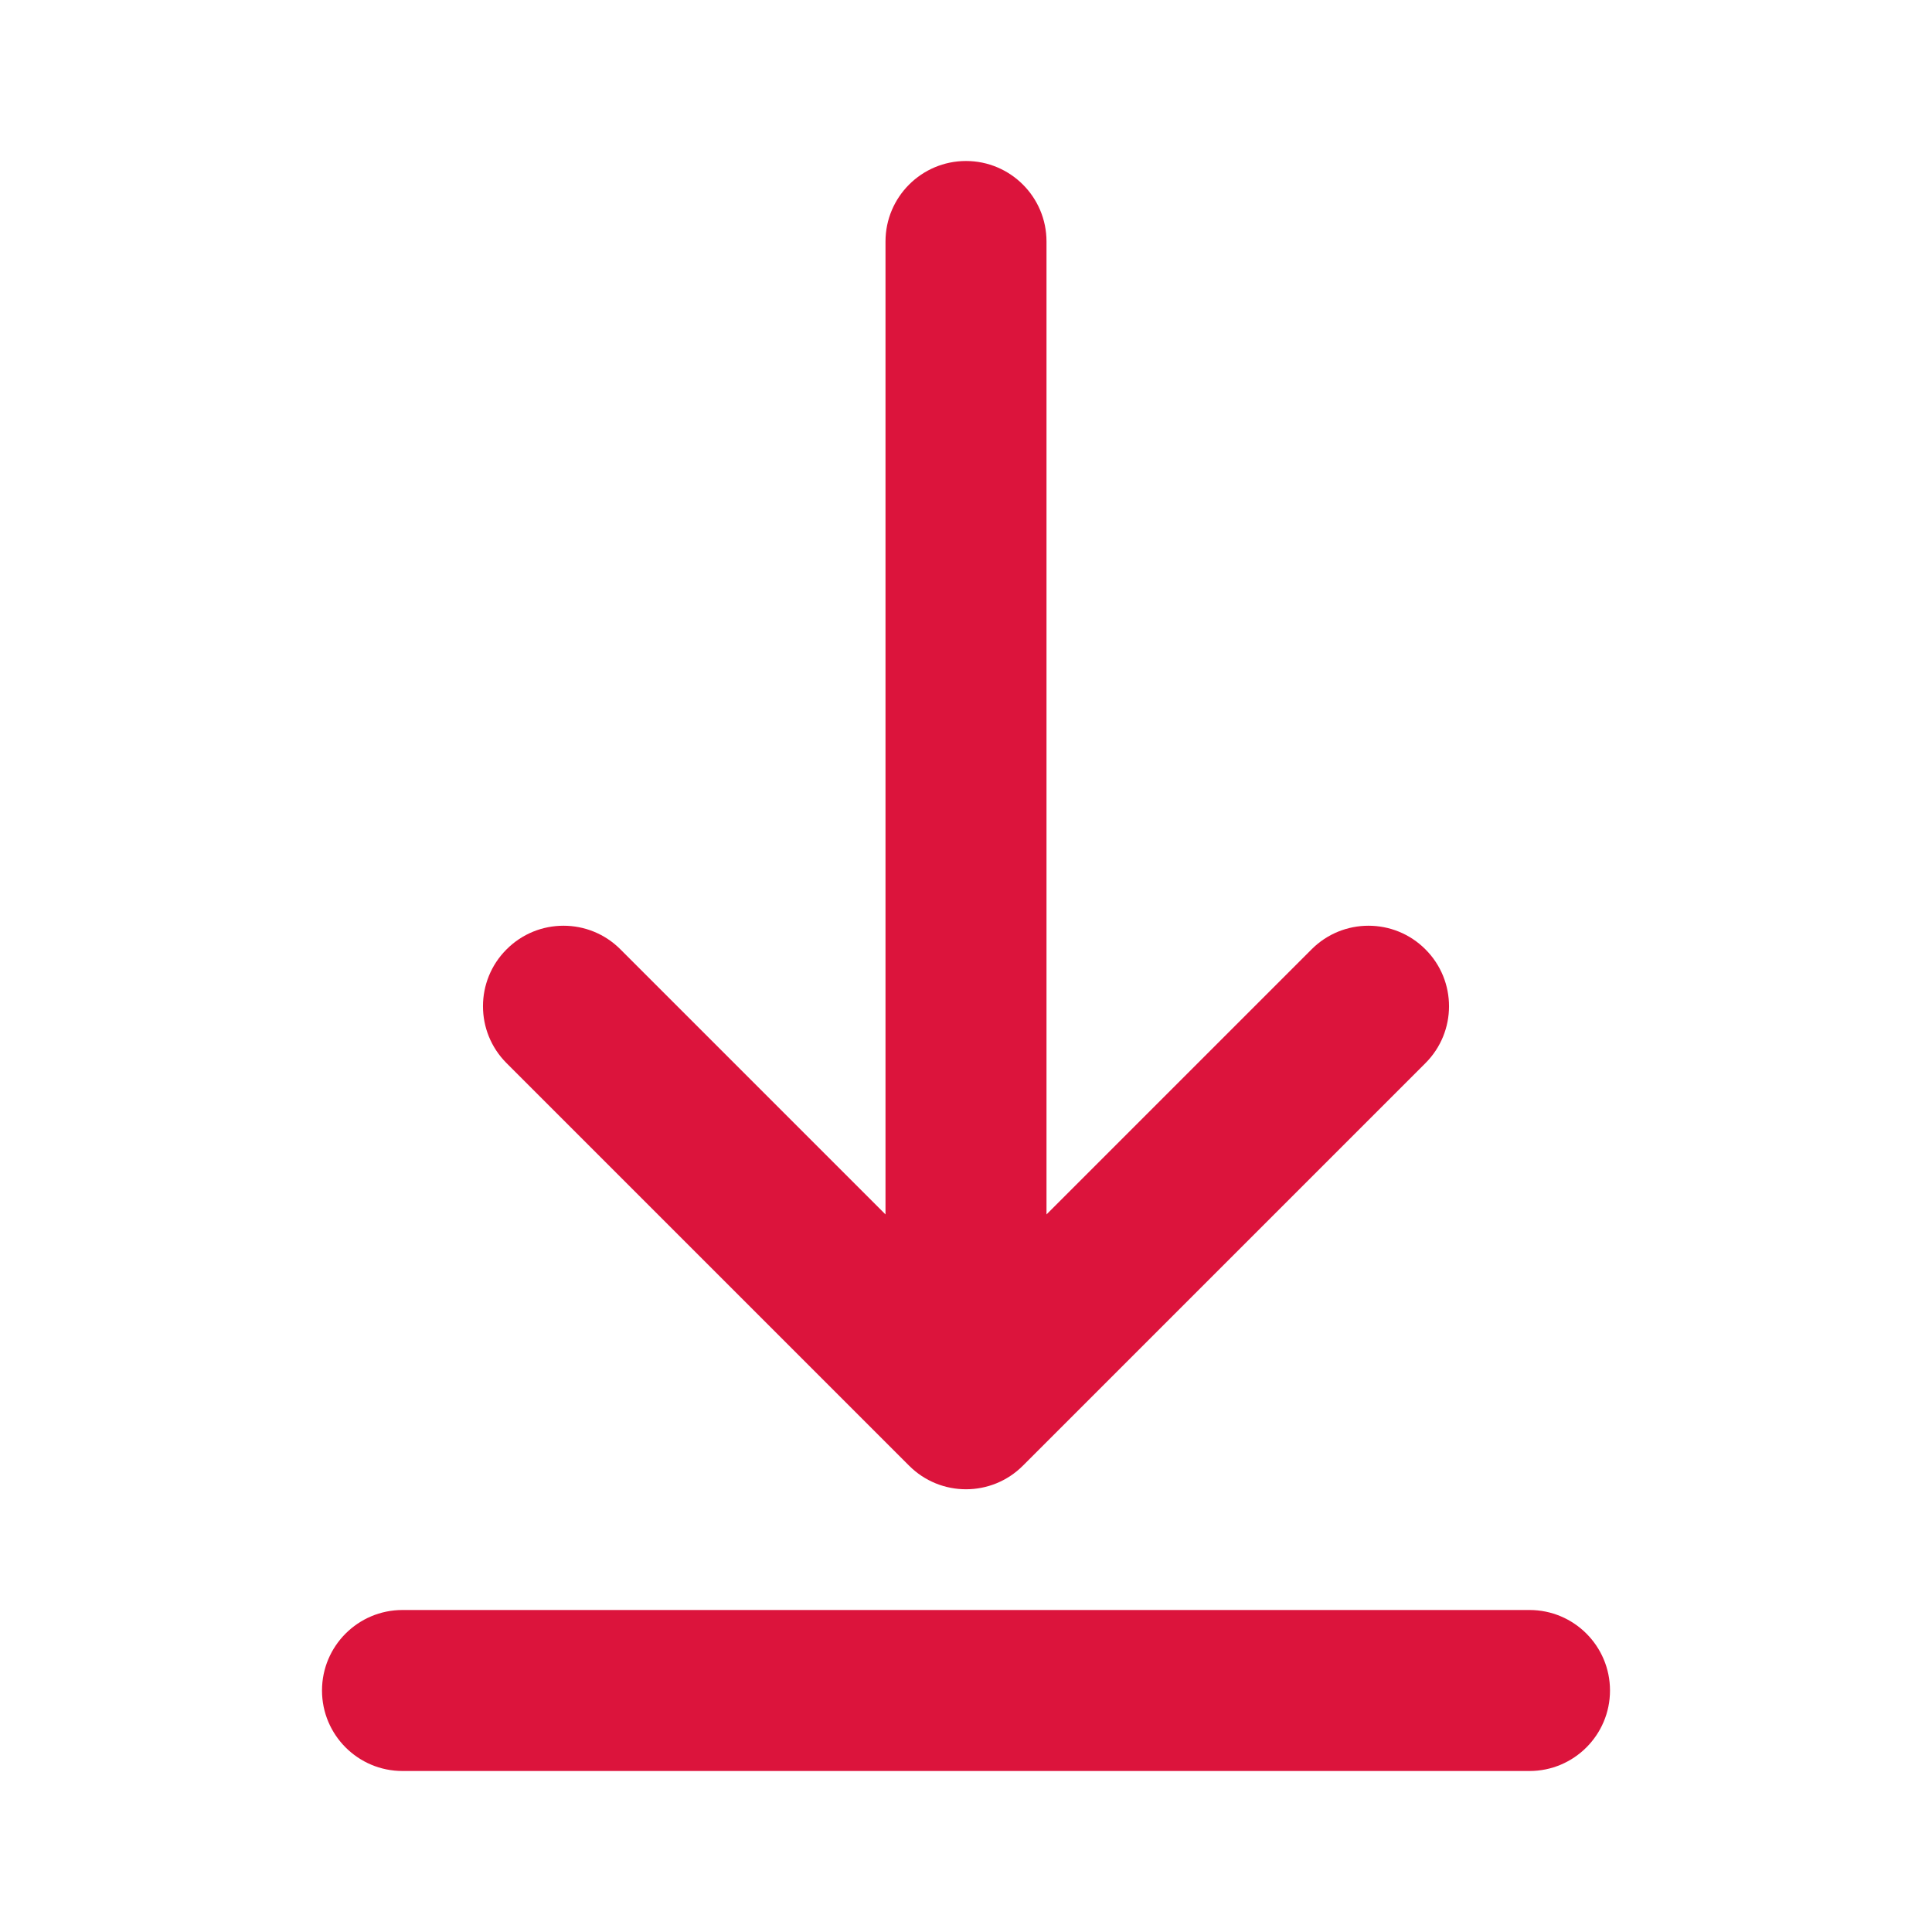
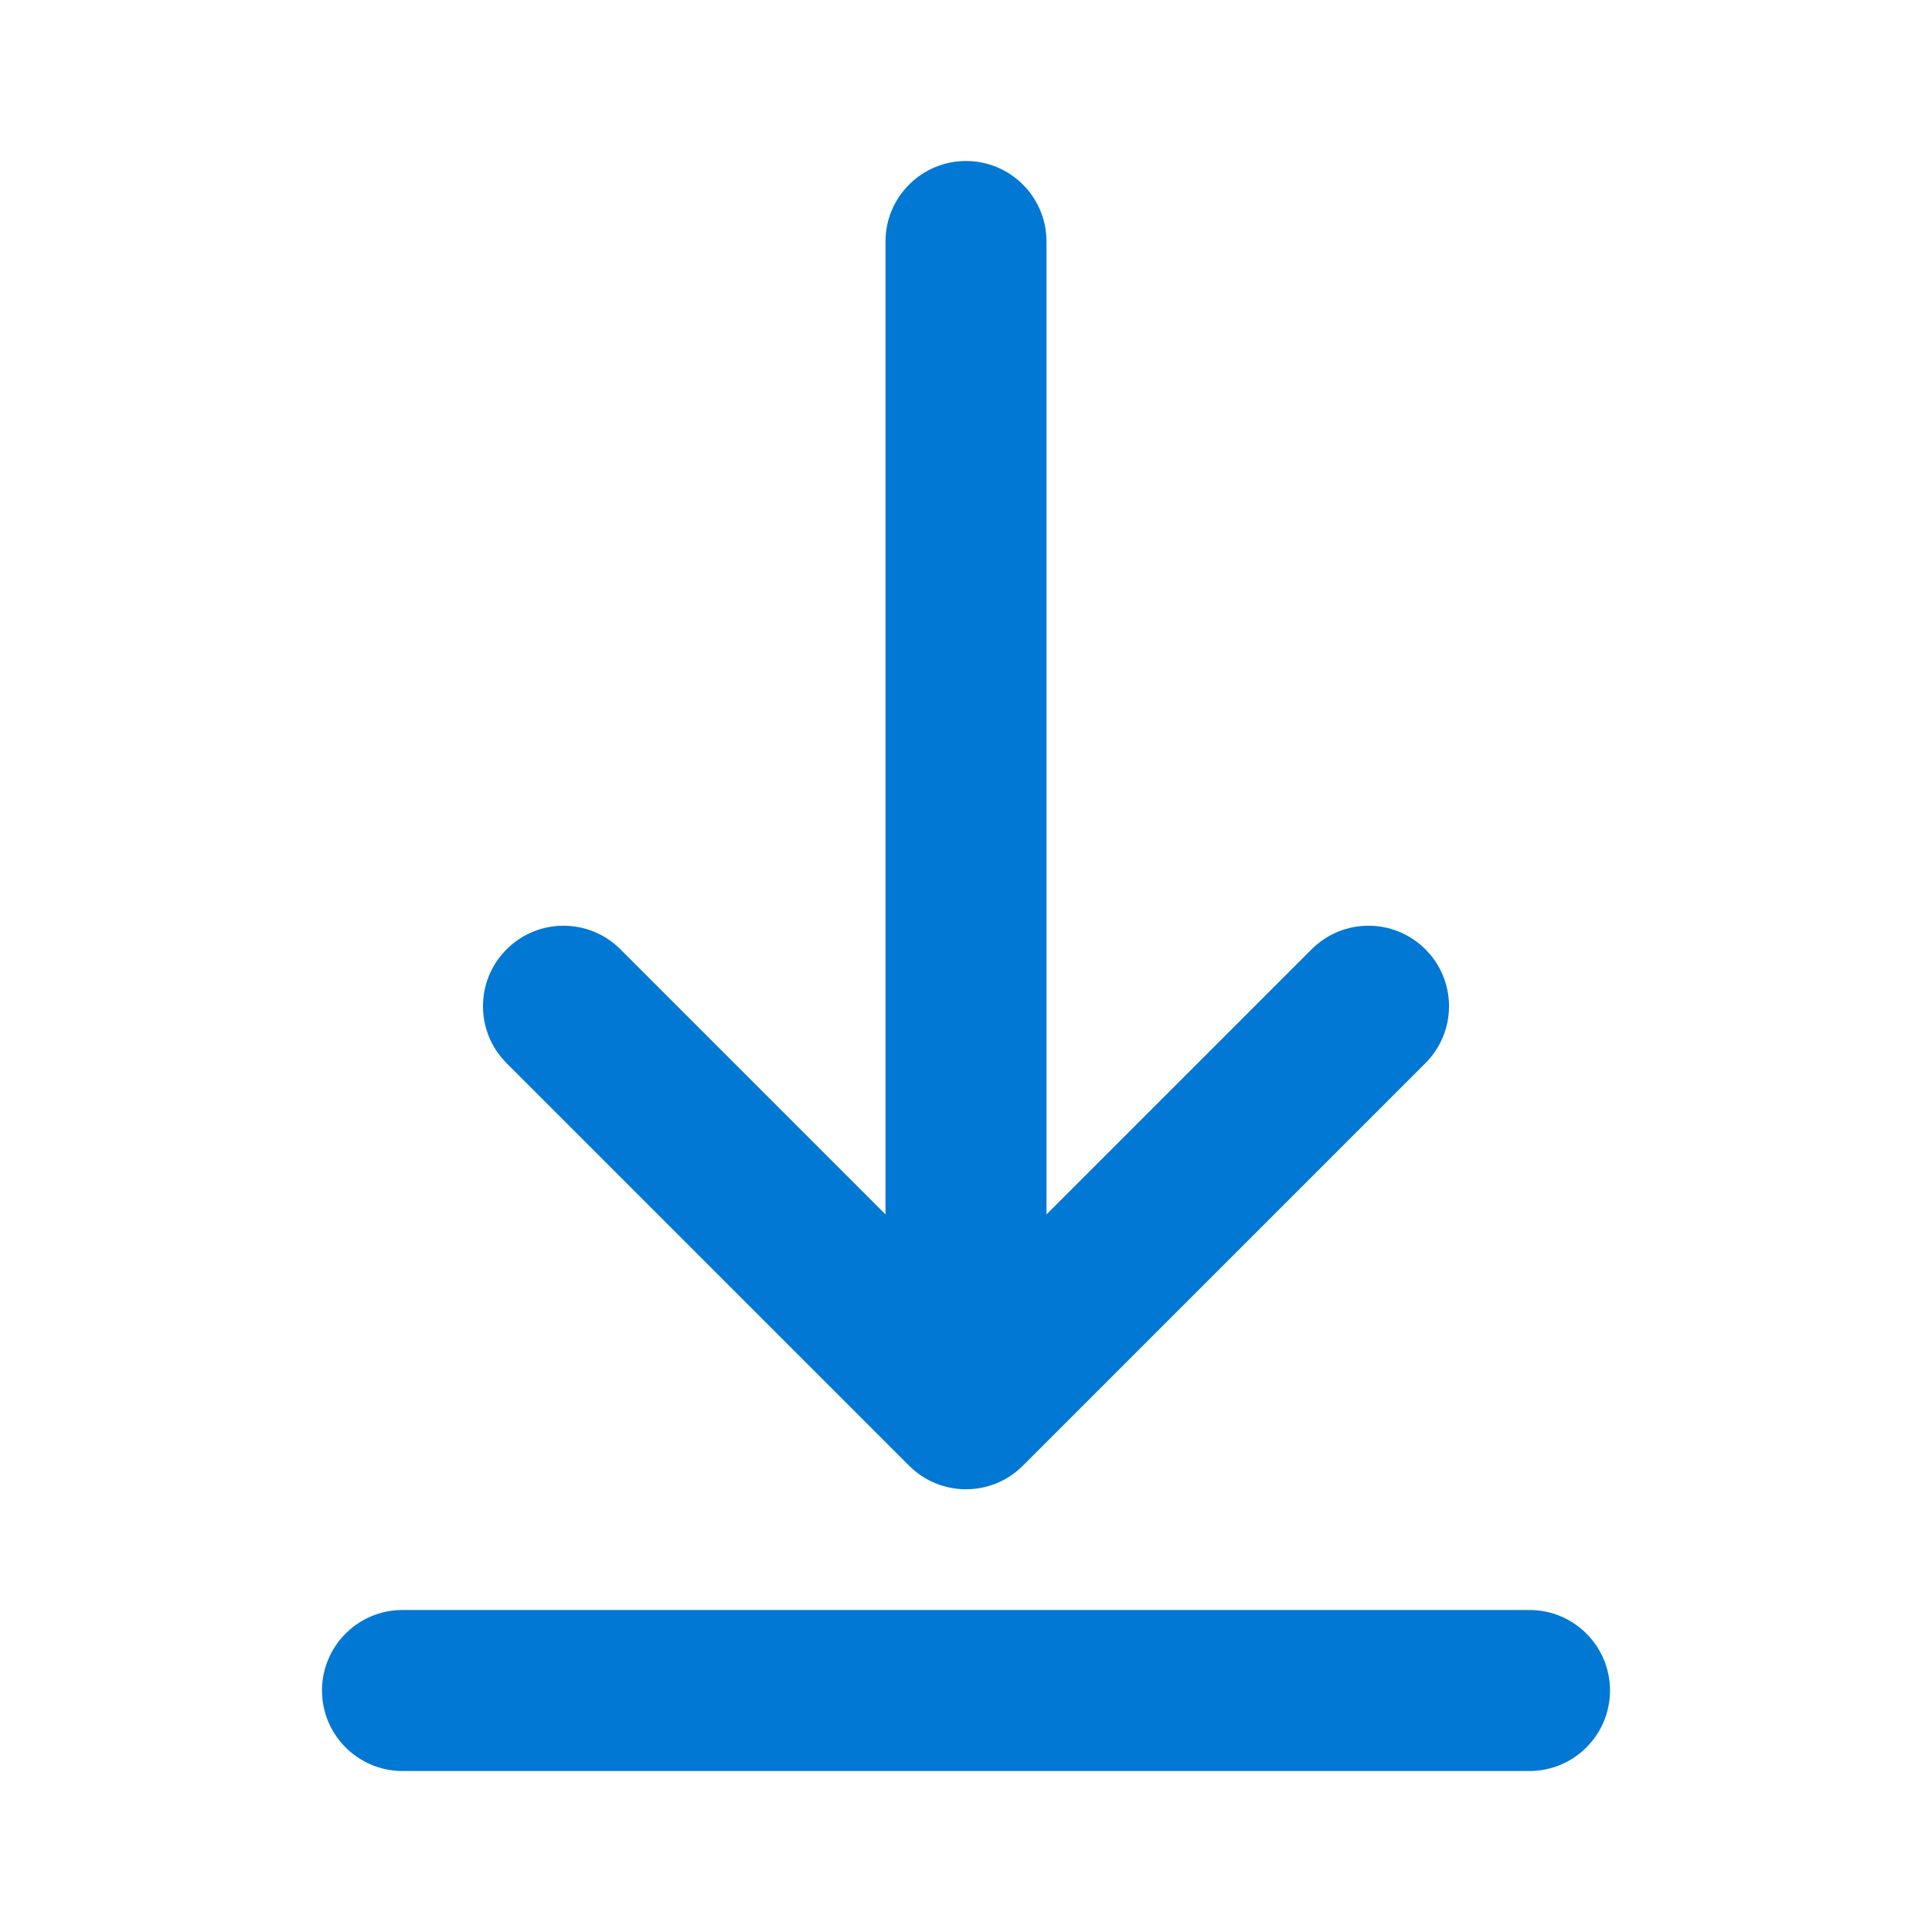
- <svg xmlns="http://www.w3.org/2000/svg" width="24" height="24" viewBox="0 0 24 24" fill="#DC143C">
-   <path d="M13 3C13 2.448 12.552 2 12 2C11.448 2 11 2.448 11 3V15.086L7.707 11.793C7.317 11.402 6.683 11.402 6.293 11.793C5.902 12.183 5.902 12.817 6.293 13.207L11.293 18.207C11.683 18.598 12.317 18.598 12.707 18.207L17.707 13.207C18.098 12.817 18.098 12.183 17.707 11.793C17.317 11.402 16.683 11.402 16.293 11.793L13 15.086V3ZM5 20C4.448 20 4 20.448 4 21C4 21.552 4.448 22 5 22H19C19.552 22 20 21.552 20 21C20 20.448 19.552 20 19 20H5Z" fill="#DC143C" />
+ <svg xmlns="http://www.w3.org/2000/svg" width="24" height="24" viewBox="0 0 24 24" fill="#0078D4">
+   <path d="M13 3C13 2.448 12.552 2 12 2C11.448 2 11 2.448 11 3V15.086L7.707 11.793C7.317 11.402 6.683 11.402 6.293 11.793C5.902 12.183 5.902 12.817 6.293 13.207L11.293 18.207C11.683 18.598 12.317 18.598 12.707 18.207L17.707 13.207C18.098 12.817 18.098 12.183 17.707 11.793C17.317 11.402 16.683 11.402 16.293 11.793L13 15.086V3ZM5 20C4.448 20 4 20.448 4 21C4 21.552 4.448 22 5 22H19C19.552 22 20 21.552 20 21C20 20.448 19.552 20 19 20H5Z" fill="#0078D4" />
</svg>
